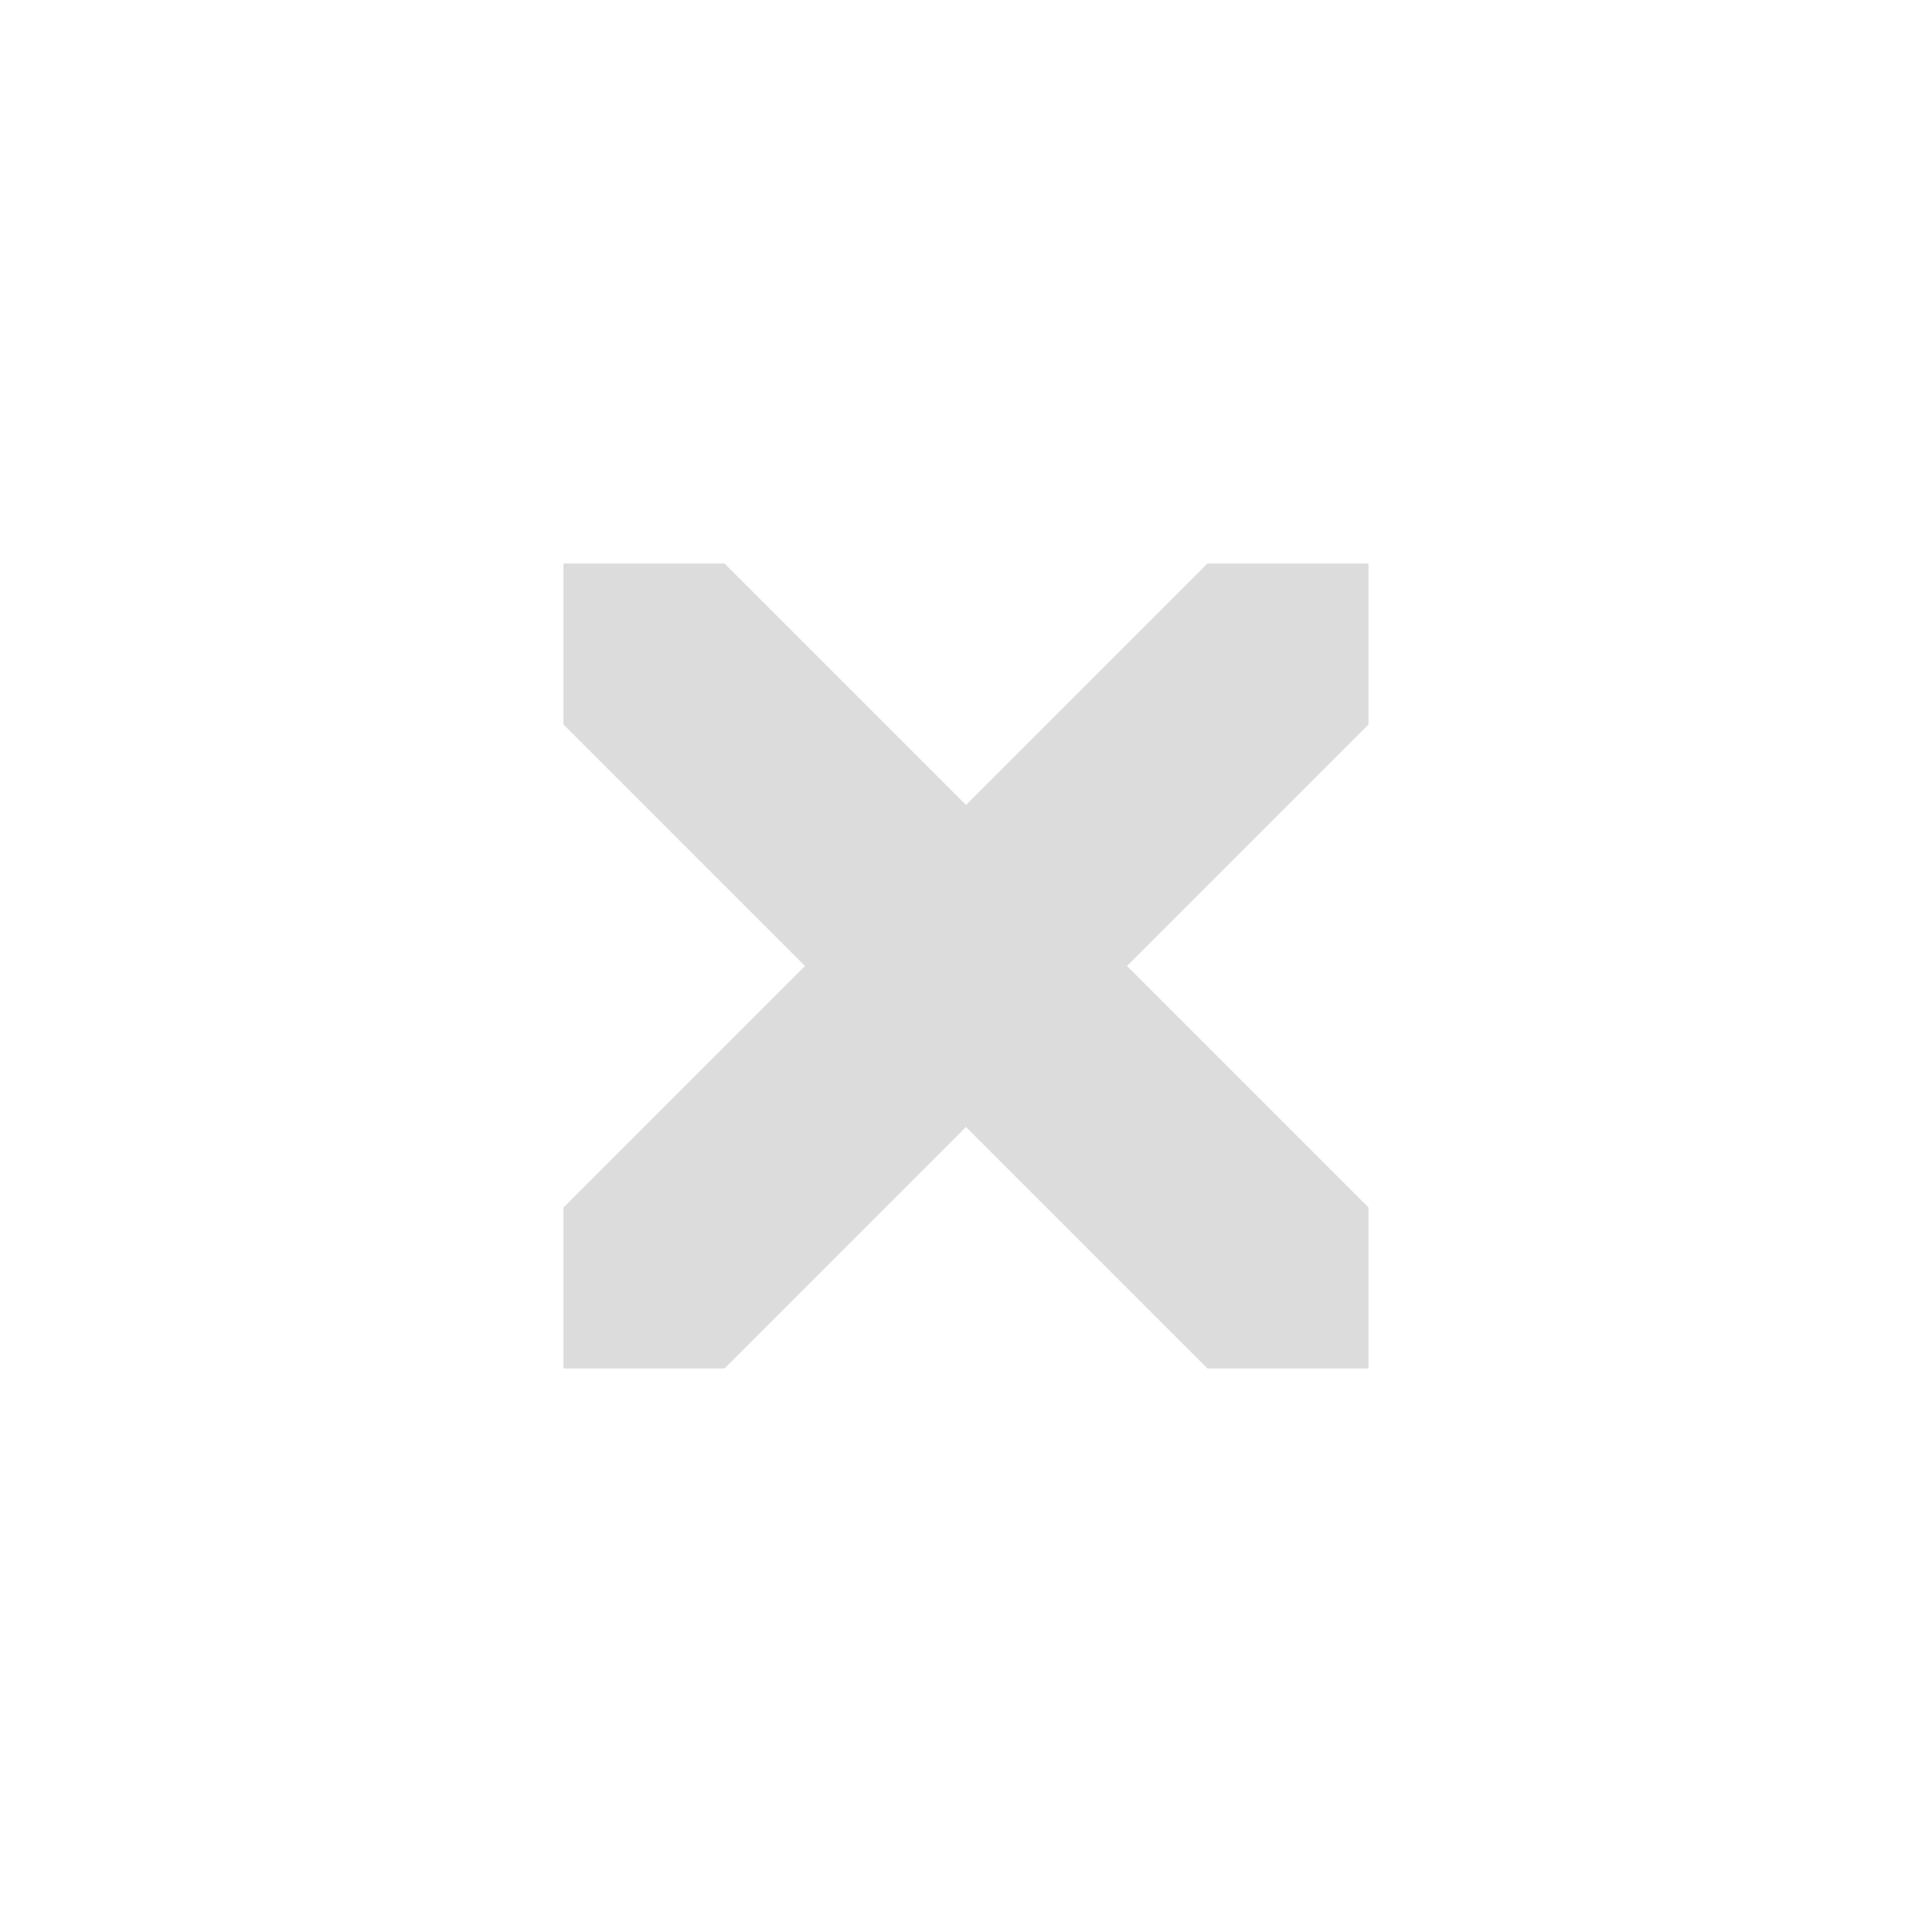
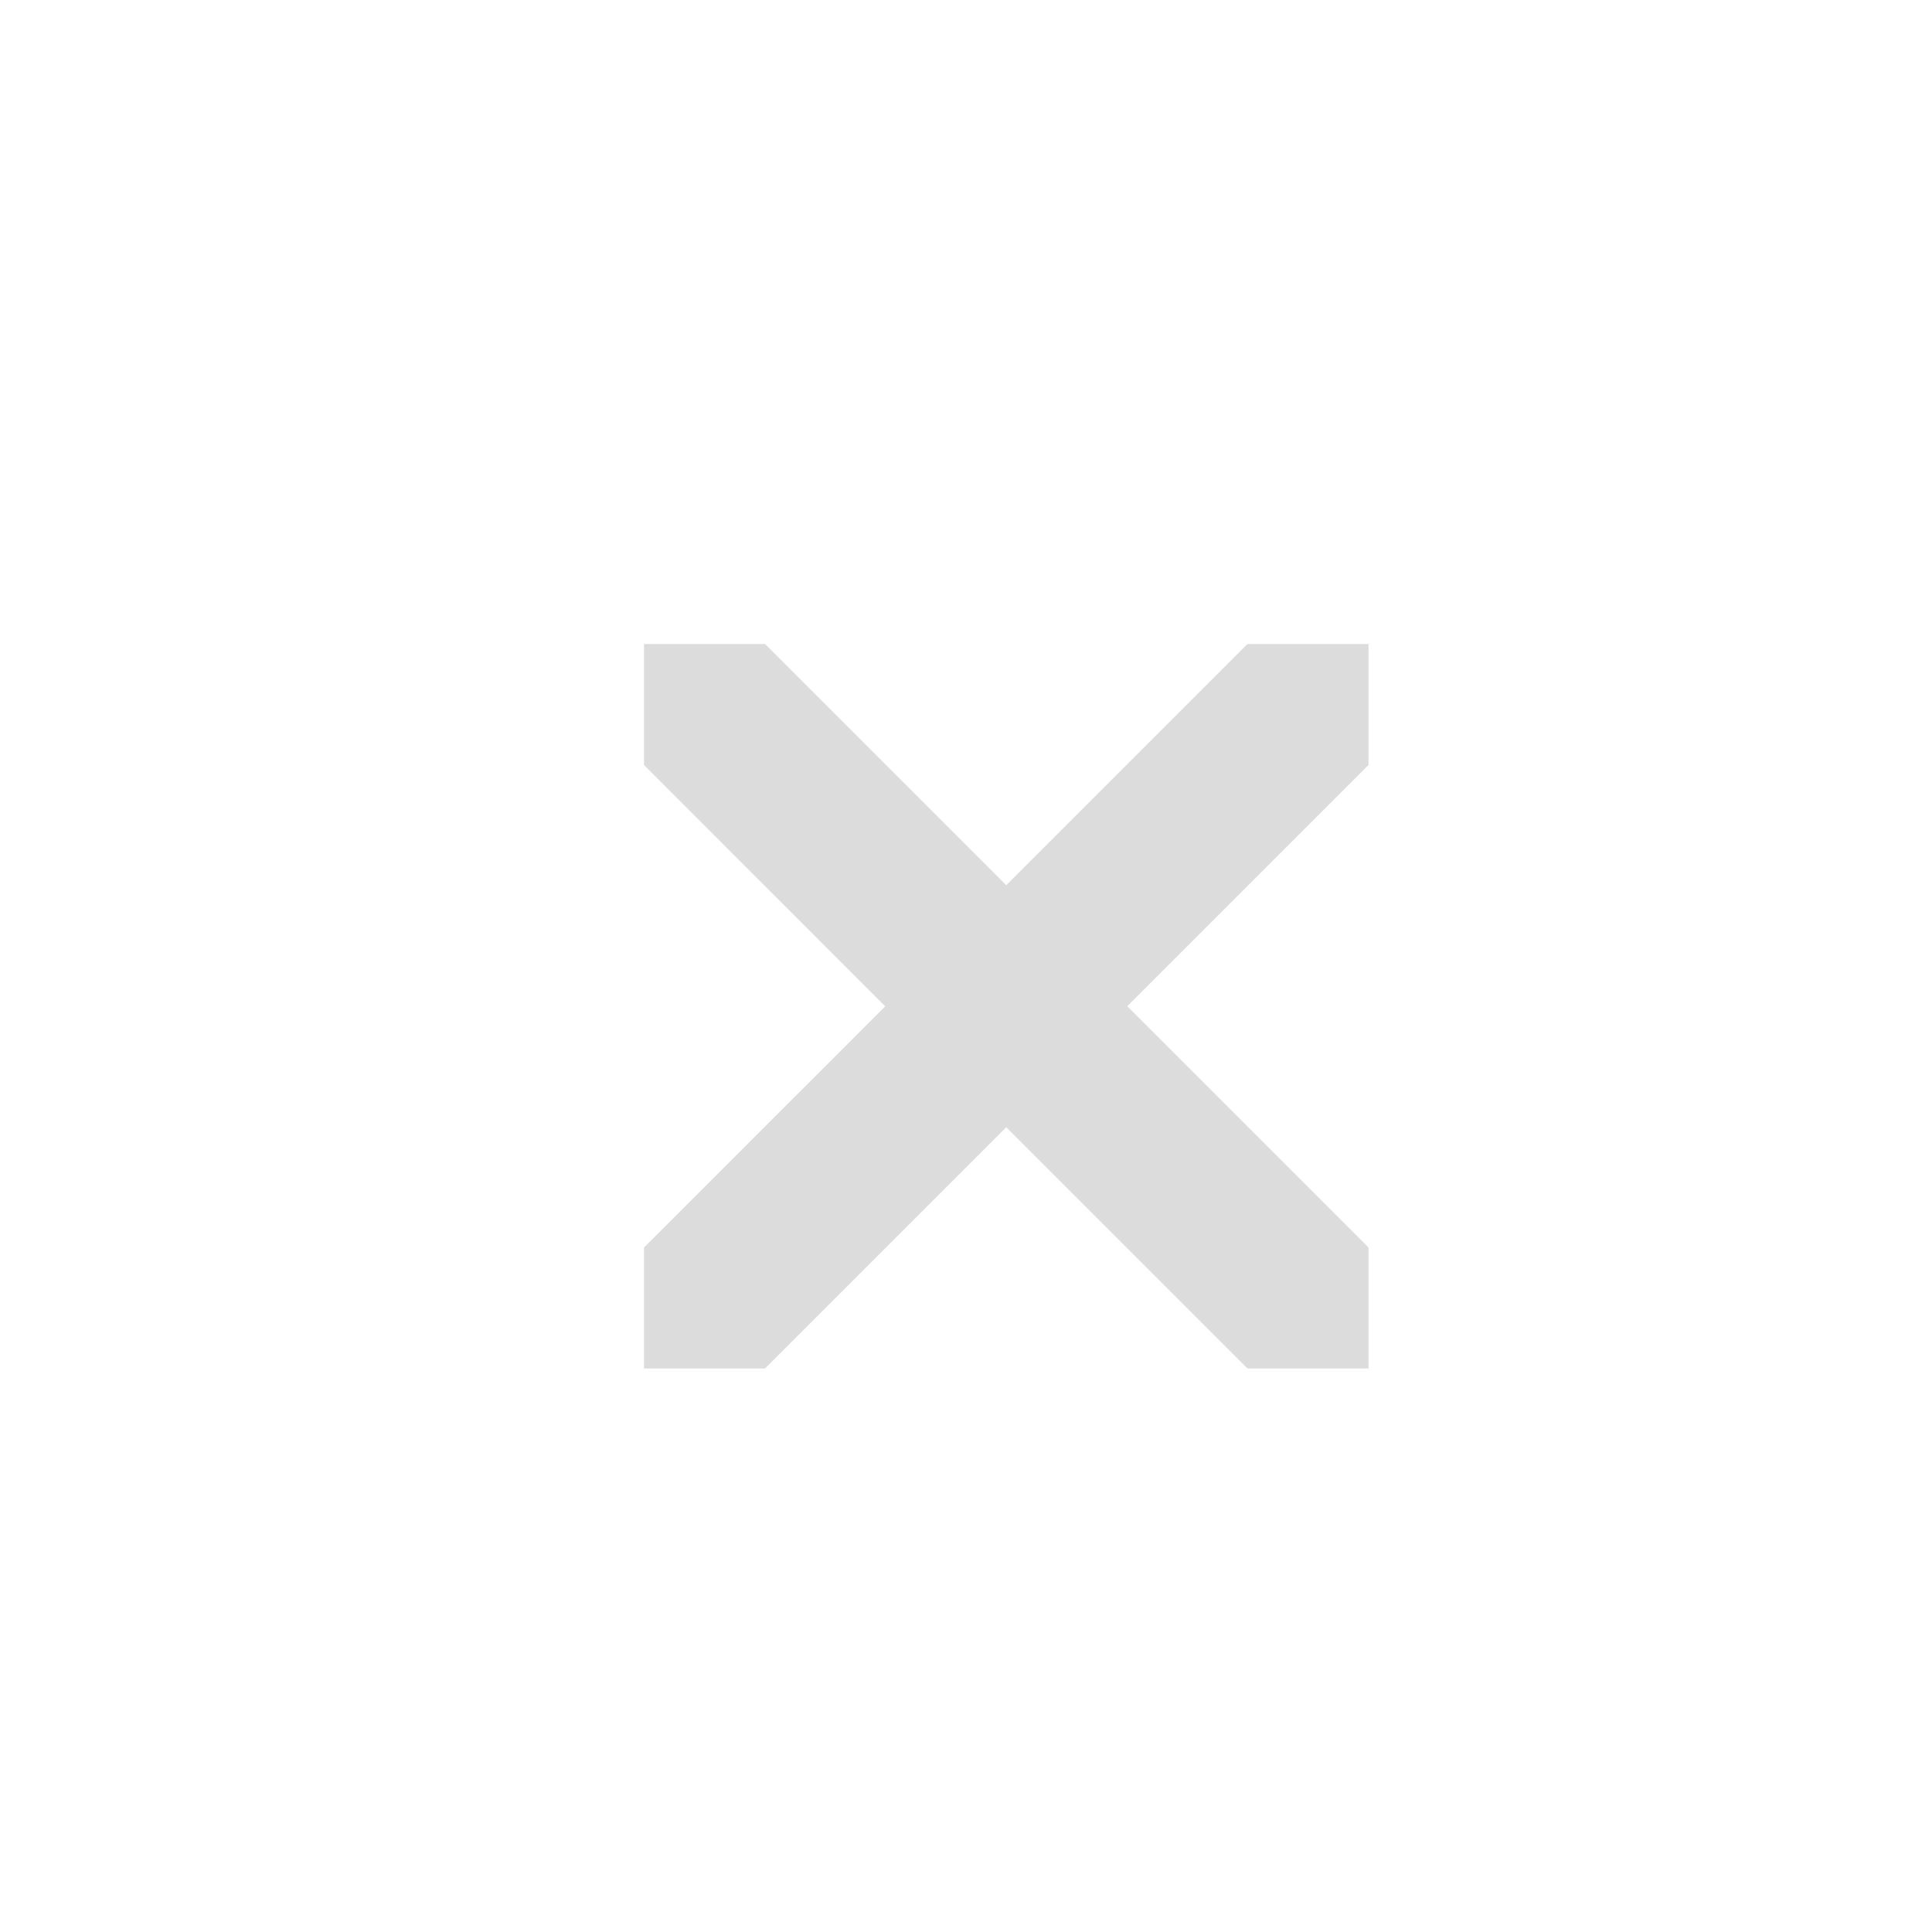
<svg xmlns="http://www.w3.org/2000/svg" width="24" height="24" id="svg11300" version="1.0" style="display:inline;enable-background:new">
  <defs id="defs3" />
  <g style="display:inline" id="layer1" transform="translate(0,-276)">
-     <path style="fill:#dcdcdc;fill-opacity:1;stroke:none" d="m 7,283 0,2 3,3 -3,3 0,2 2,0 3,-3 3,3 2,0 0,-2 -3,-3 3,-3 0,-2 -2,0 -3,3 -3,-3 z" id="path4237" />
+     <path style="font-size:medium;font-style:normal;font-variant:normal;font-weight:normal;font-stretch:normal;text-indent:0;text-align:start;text-decoration:none;line-height:normal;letter-spacing:normal;word-spacing:normal;text-transform:none;direction:ltr;block-progression:tb;writing-mode:lr-tb;text-anchor:start;baseline-shift:baseline;color:#000000;fill:#dcdcdc;fill-opacity:1;stroke:none;stroke-width:2;marker:none;visibility:visible;display:inline;overflow:visible;enable-background:accumulate;font-family:Sans;-inkscape-font-specification:Sans" d="M 9.503,284 8,284 l 0,1.503 2.997,2.998 L 8,291.497 8,293 9.503,293 12.5,290.003 15.497,293 17,293 17,291.497 14.003,288.5 17,285.503 17,284 15.497,284 12.5,286.997 z" id="path4167-4-4" />
  </g>
</svg>
